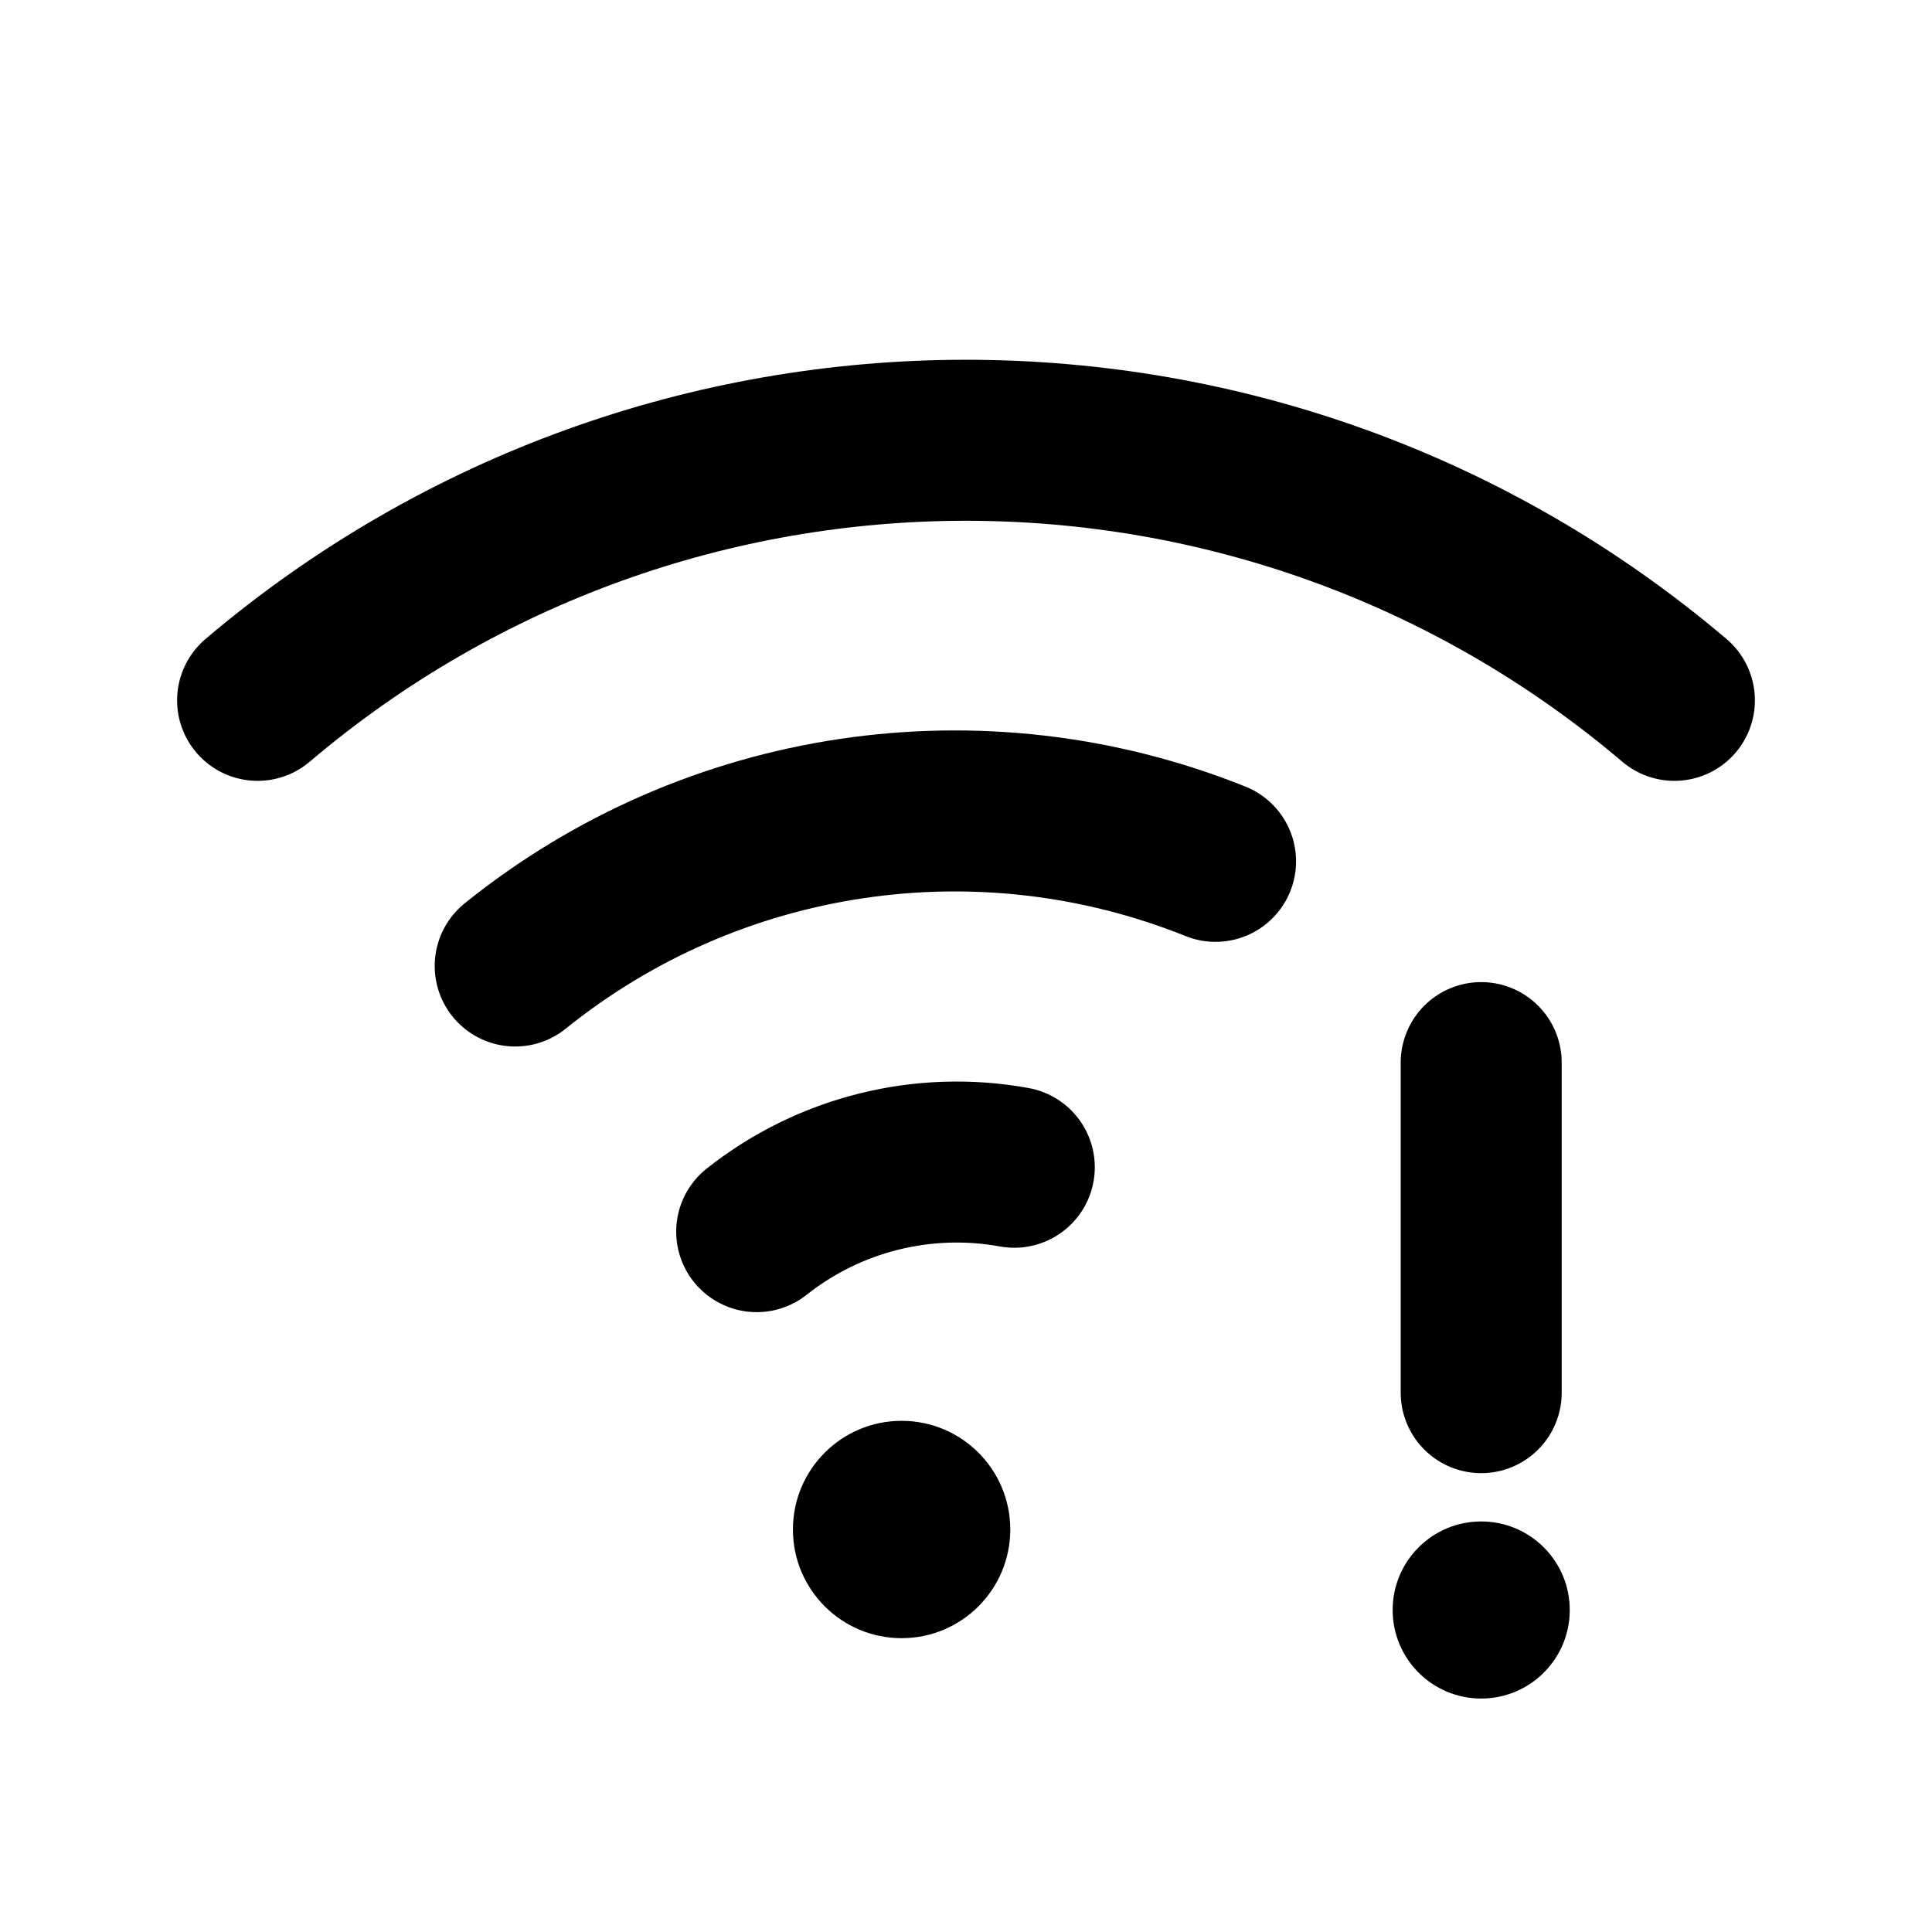
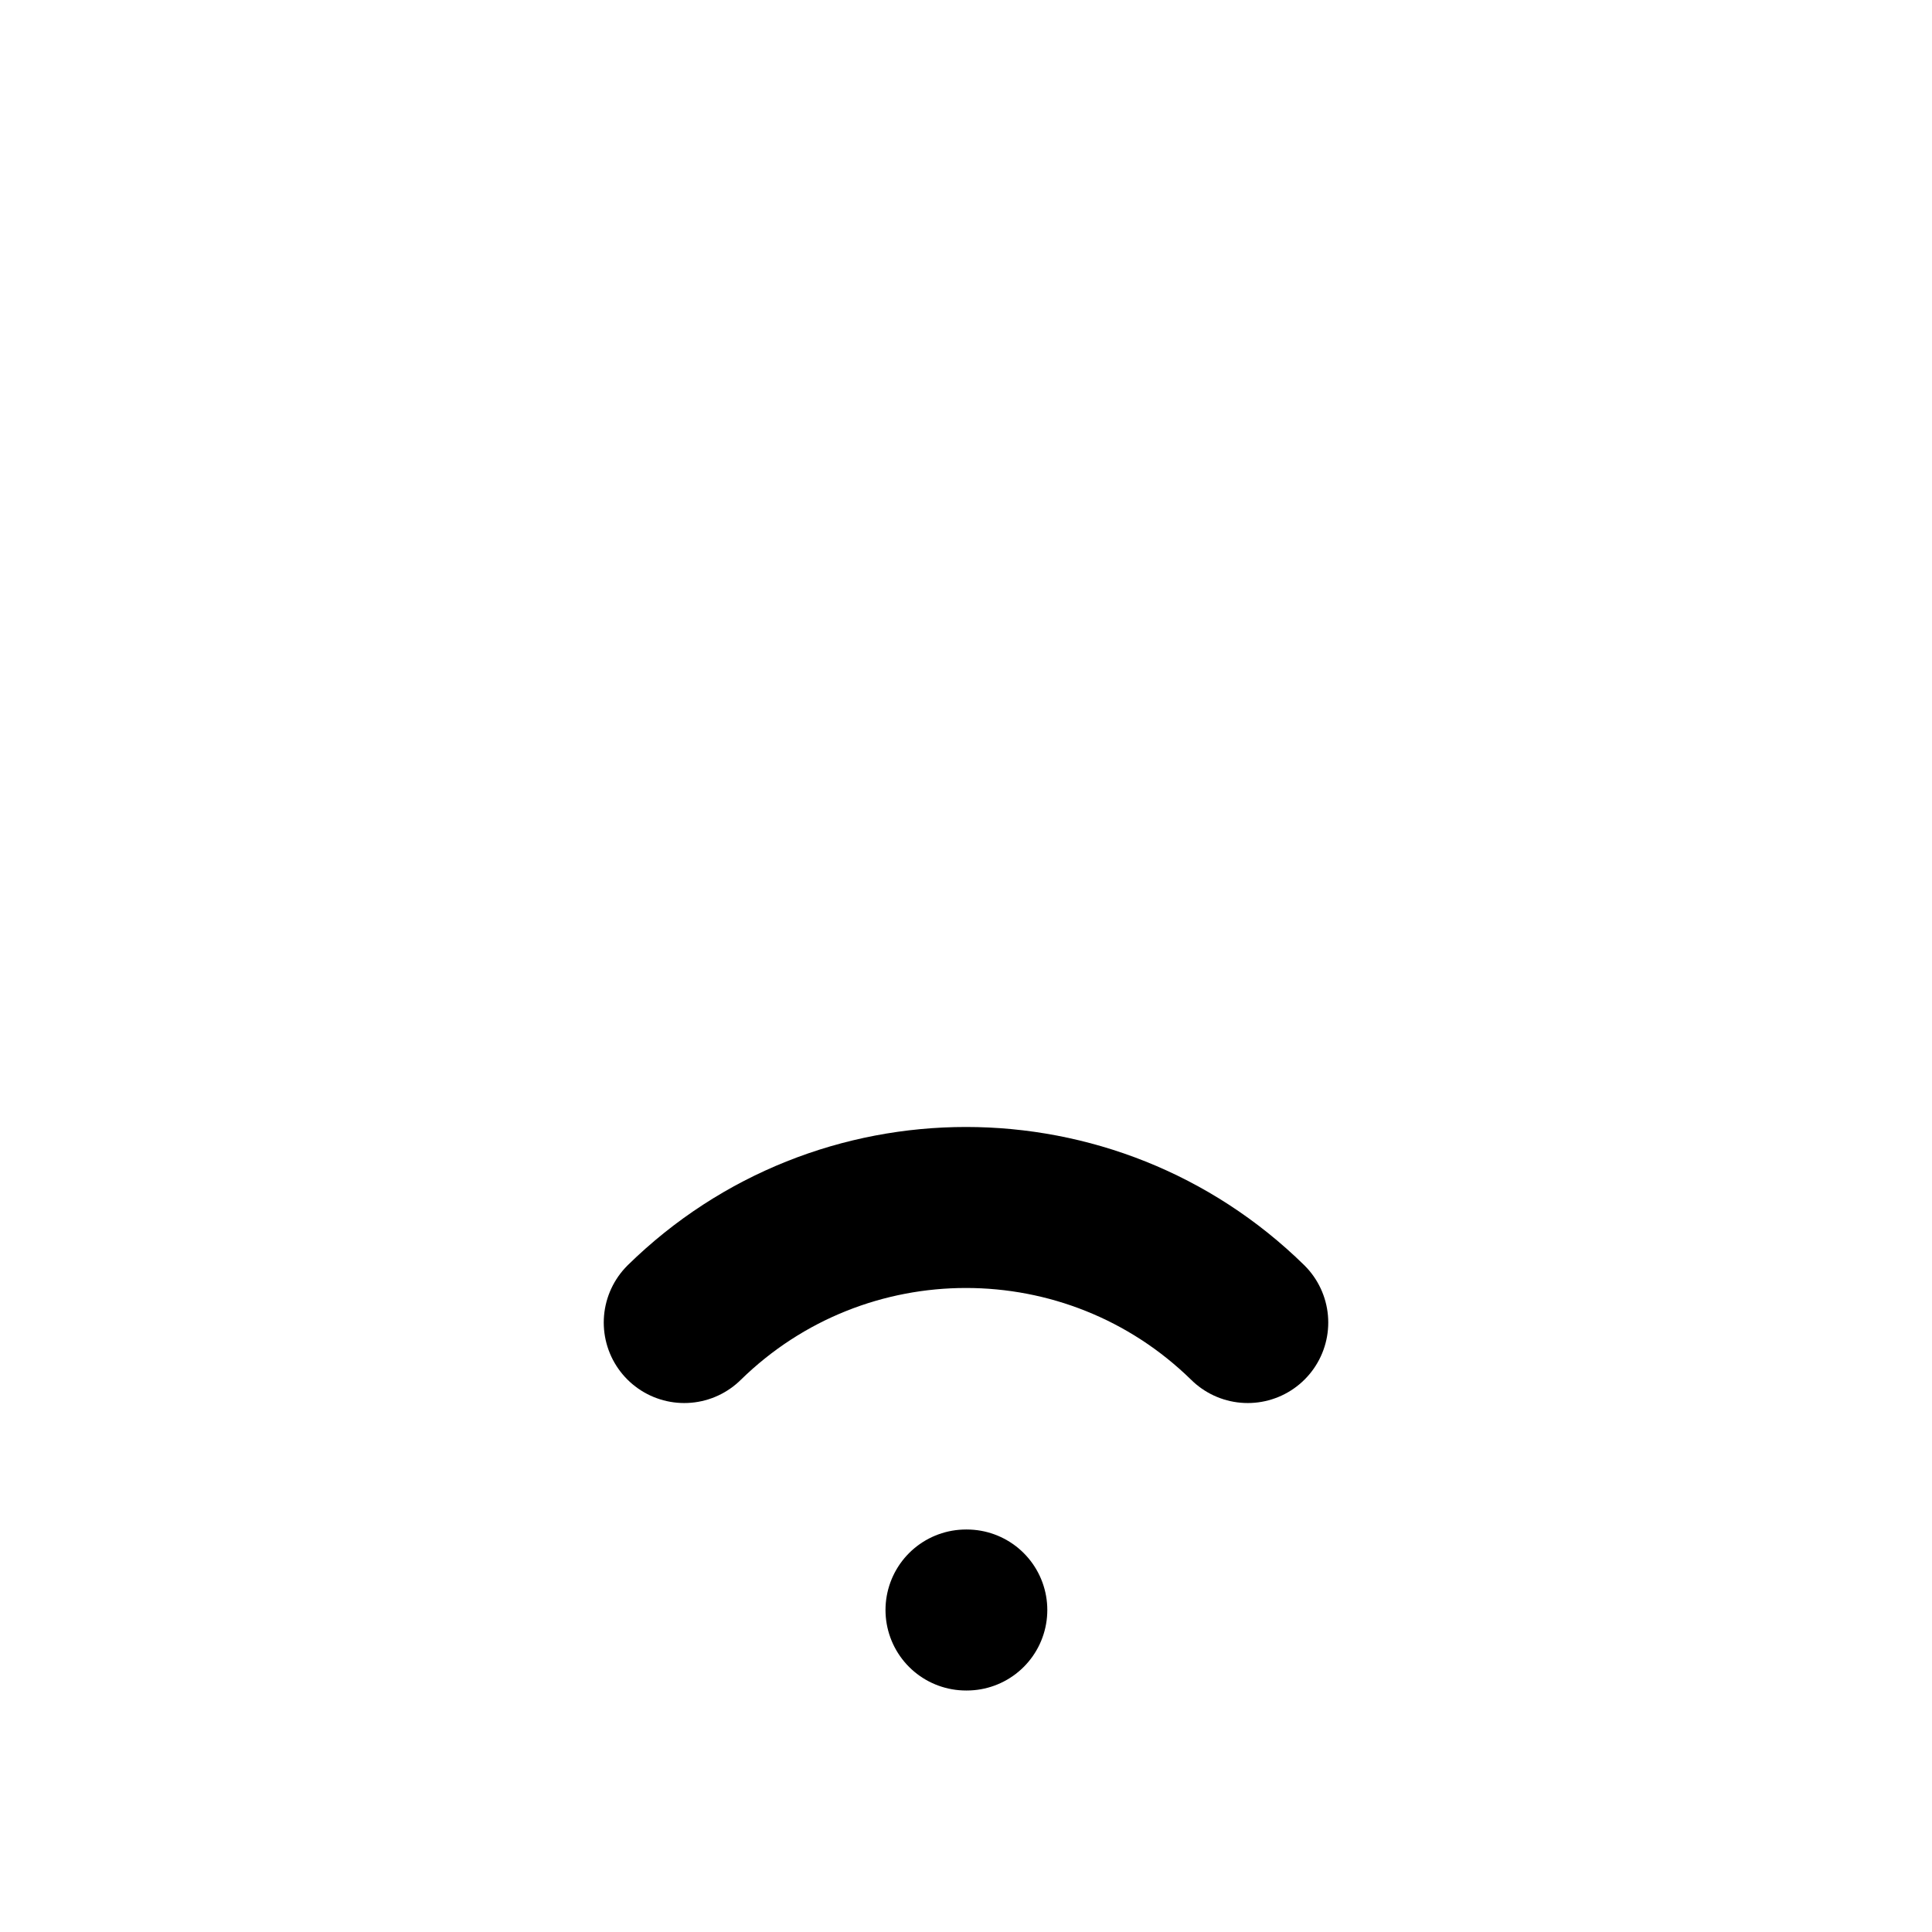
- <svg xmlns="http://www.w3.org/2000/svg" viewBox="0 0 24 24">
-   <g fill="none" stroke="#000" stroke-width="2" stroke-linecap="round" stroke-linejoin="round">
-     <path d="M3.2 8.7a13.6 13.6 0 0 1 17.6 0" />
-     <path d="M6.4 12a8.7 8.7 0 0 1 8.7-1.3" />
-     <path d="M9.4 15.3a4 4 0 0 1 3.2-.8" />
-   </g>
-   <circle cx="11.2" cy="19" r="1.35" fill="#000" />
-   <path d="M18.4 13.2v4.1" stroke="#000" stroke-width="2" stroke-linecap="round" />
-   <circle cx="18.4" cy="20" r="1.1" fill="#000" />
+ <svg xmlns="http://www.w3.org/2000/svg" width="24" height="24" viewBox="0 0 24 24" fill="none" stroke="#000" stroke-width="2" stroke-linecap="round" stroke-linejoin="round">
+   <path d="M12 20h.01" />
+   <path d="M8.5 16.429a5 5 0 0 1 7 0" />
</svg>
